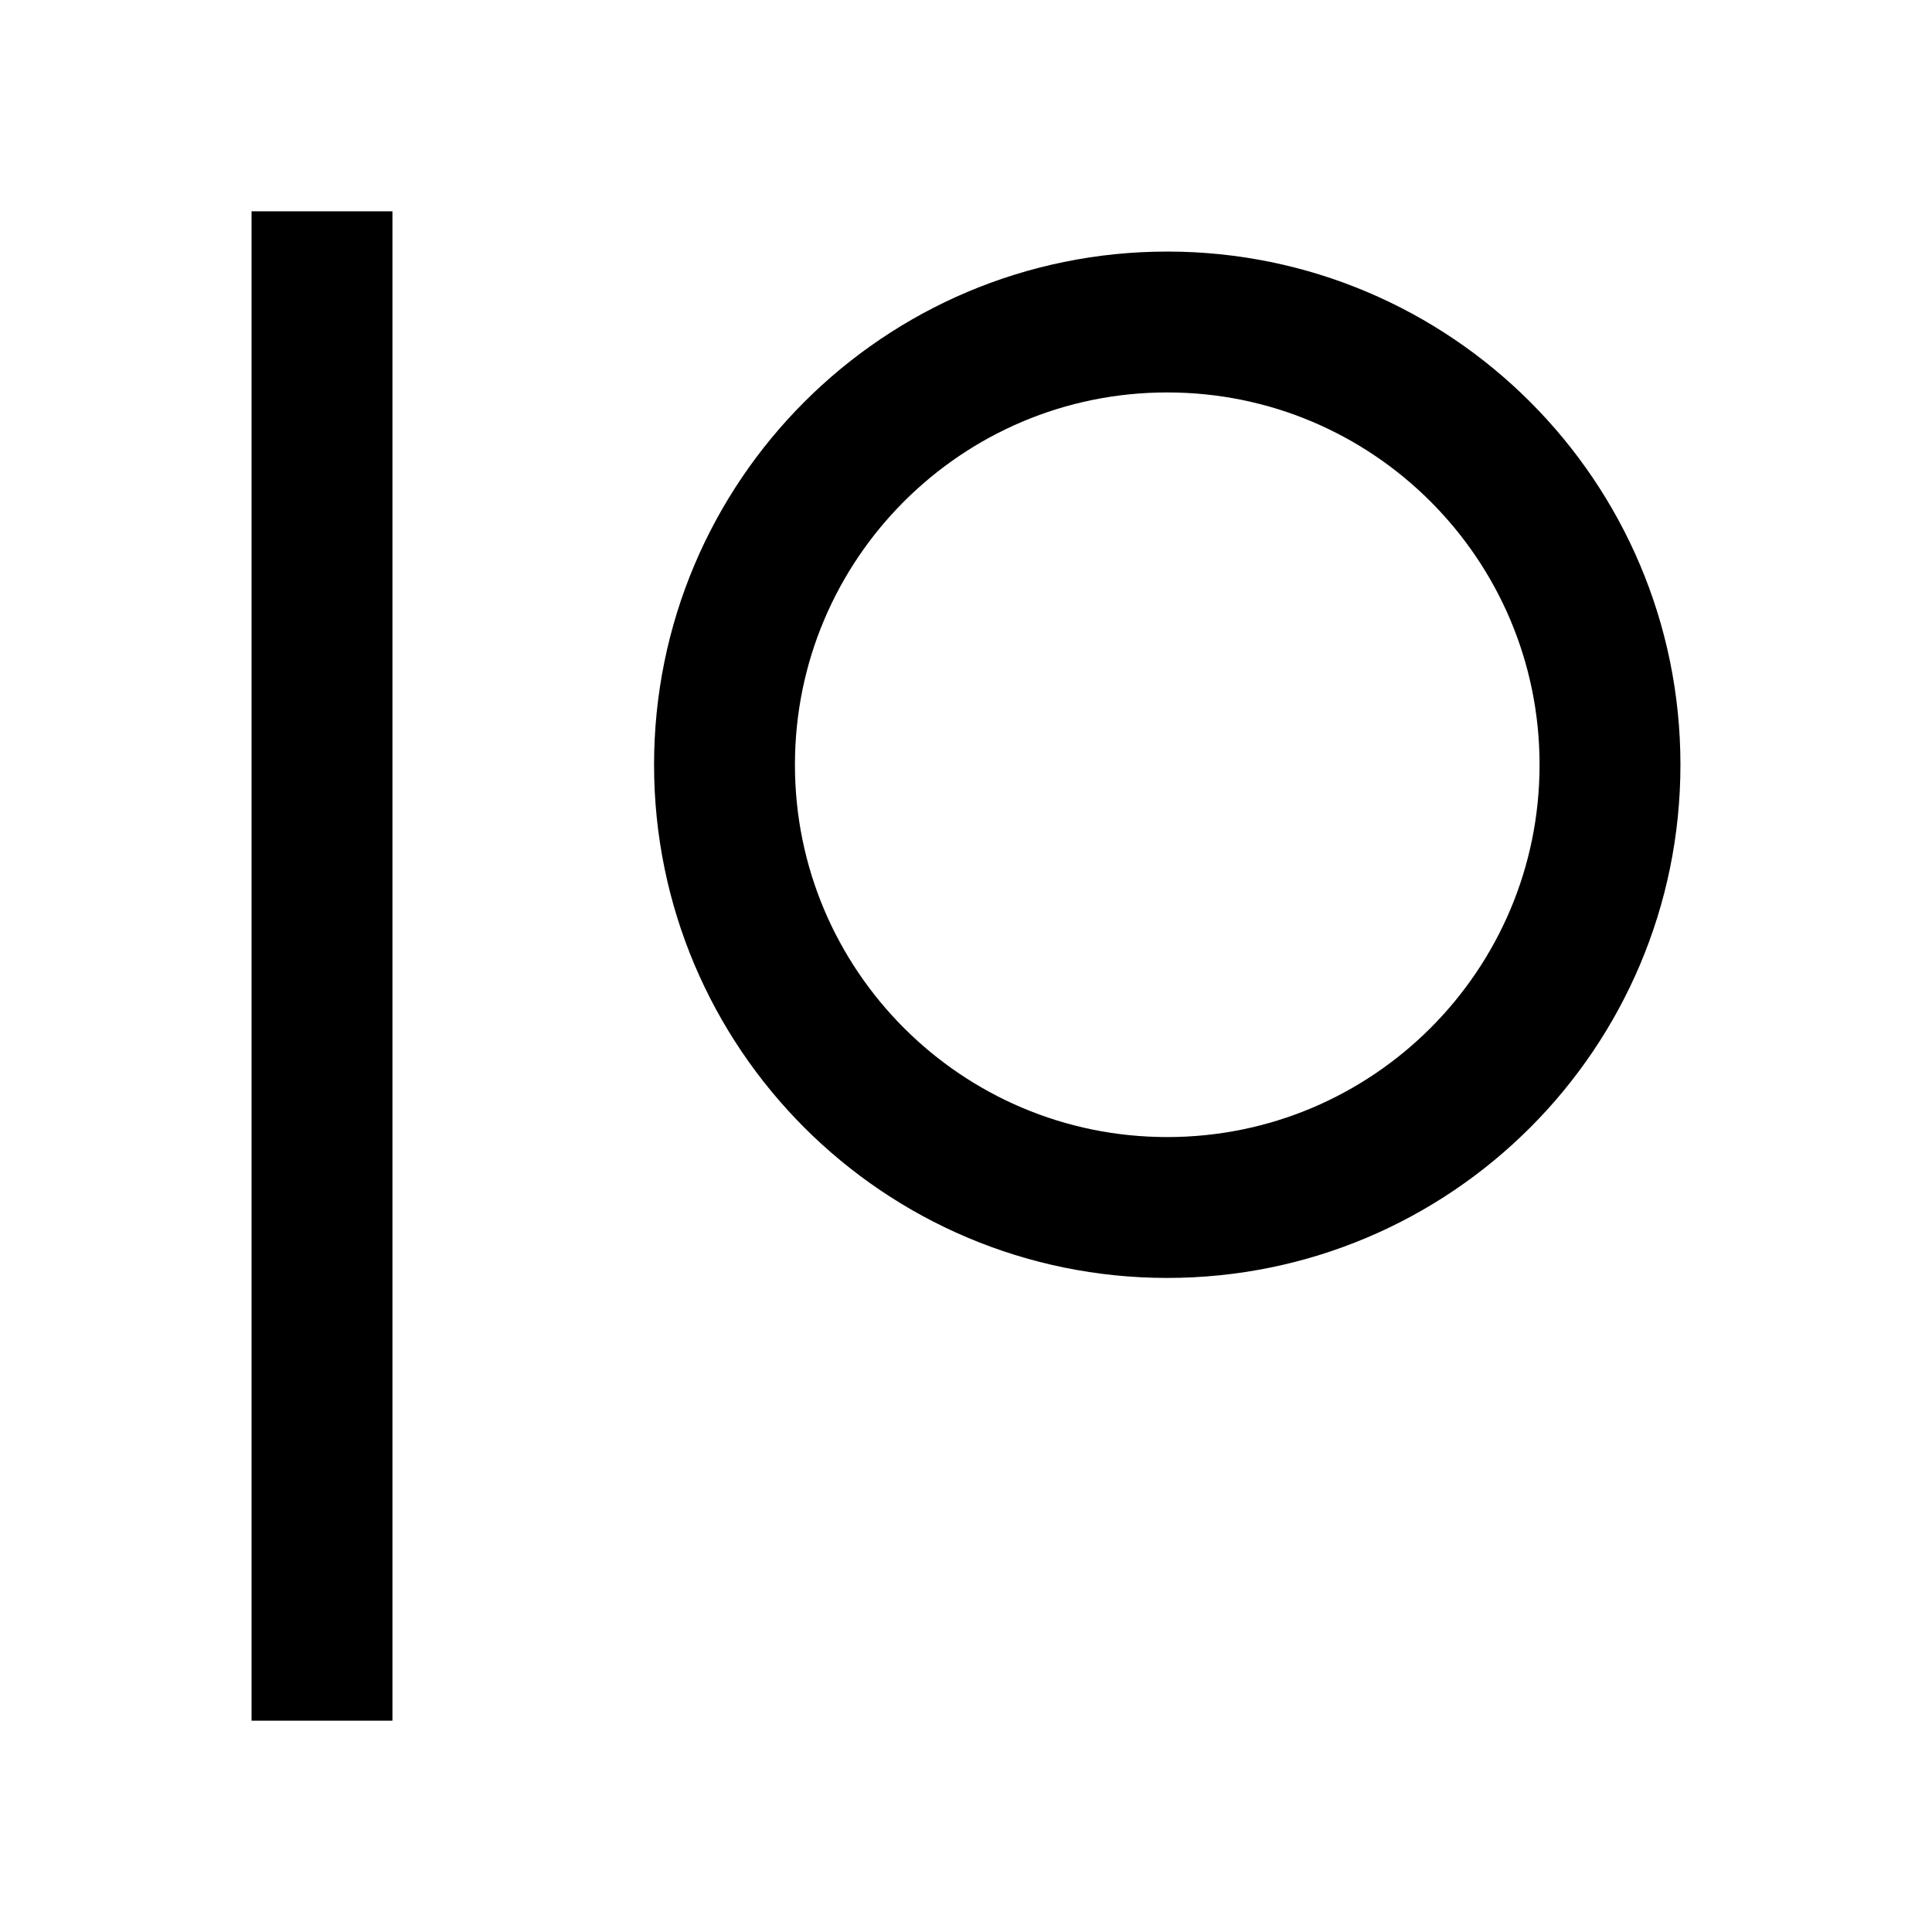
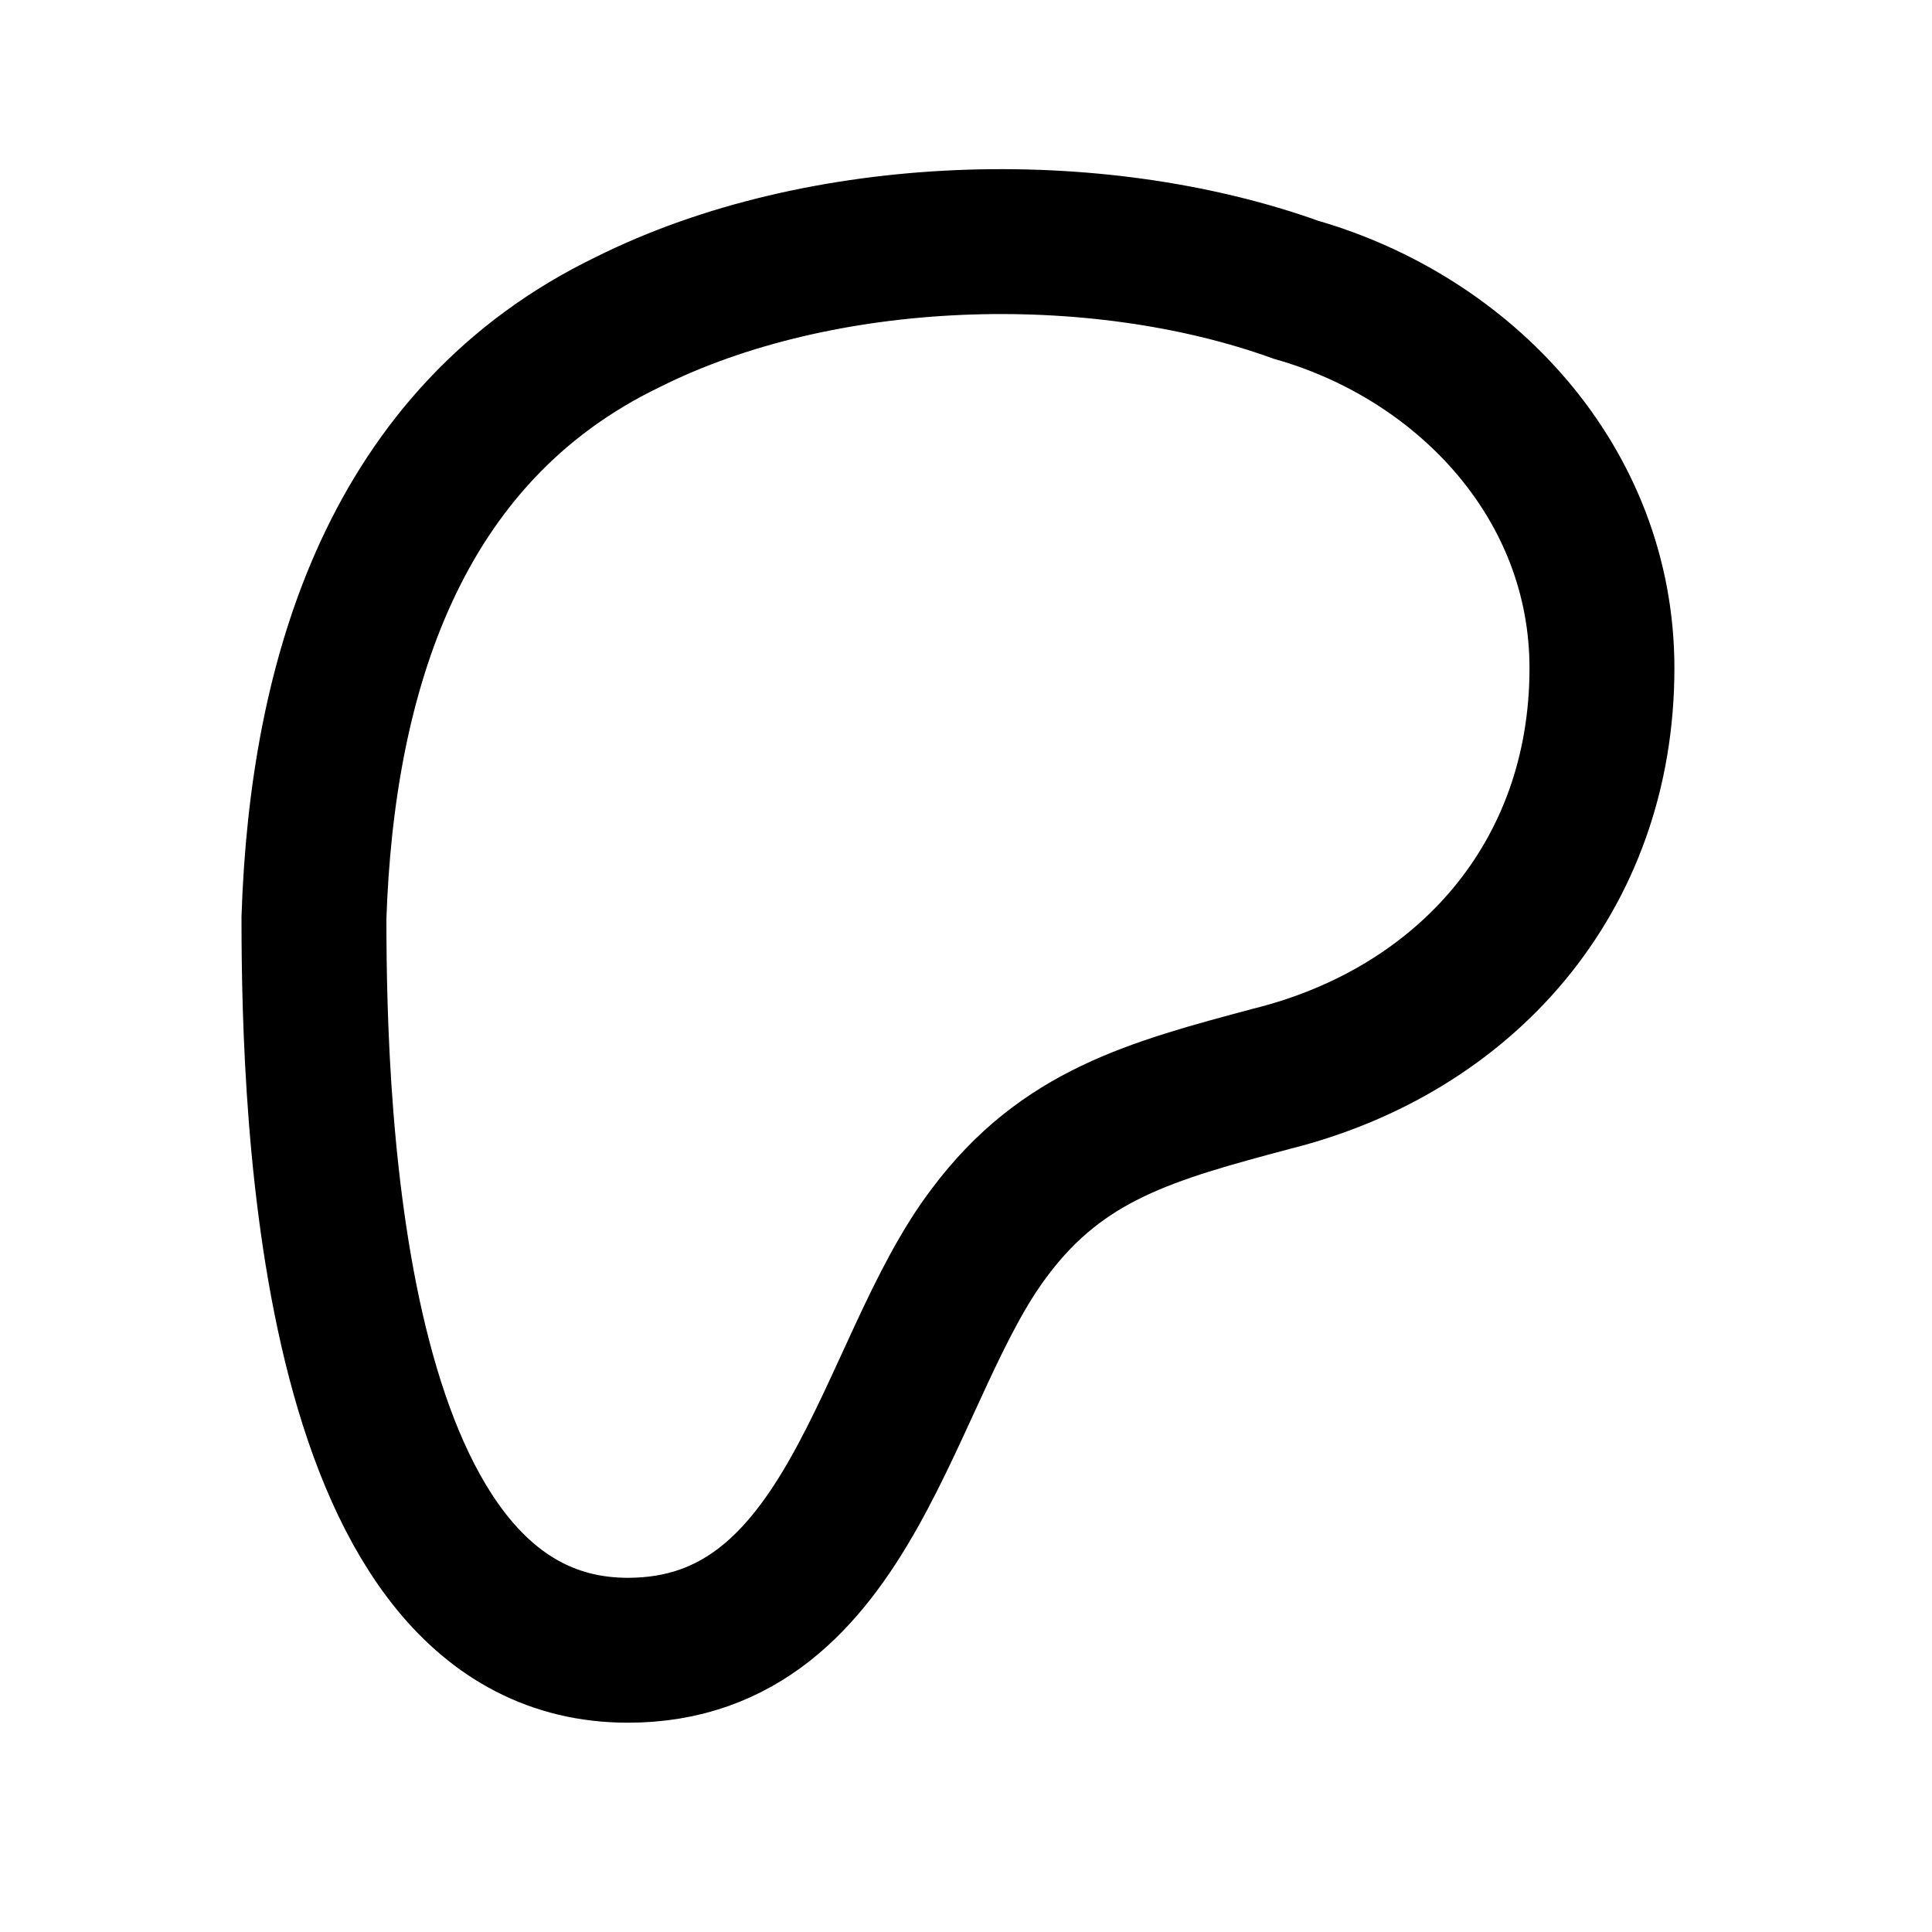
- <svg xmlns="http://www.w3.org/2000/svg" width="24" height="24" viewBox="0 0 24 24" fill="none" stroke="currentColor" stroke-width="1.75" stroke-linecap="square" stroke-linejoin="miter">
-   <circle cx="14.5" cy="9.5" r="5.5" />
-   <path d="M4 3.5v17" />
+ <svg xmlns="http://www.w3.org/2000/svg" width="24" height="24" viewBox="0 0 24 24" fill="currentColor">
+   <path fill="none" stroke="currentColor" stroke-miterlimit="10" stroke-width="1.8" d="M19.9,8.3c0-2.3-1.7-4.1-3.8-4.7-2.5-.9-5.9-.8-8.3.4-2.9,1.4-3.8,4.4-3.9,7.4,0,2.5.2,9.1,3.9,9.1,2.8,0,3.2-3.5,4.5-5.2.9-1.2,2-1.5,3.5-1.9,2.4-.6,4.1-2.5,4.1-5.1h0Z" />
</svg>
